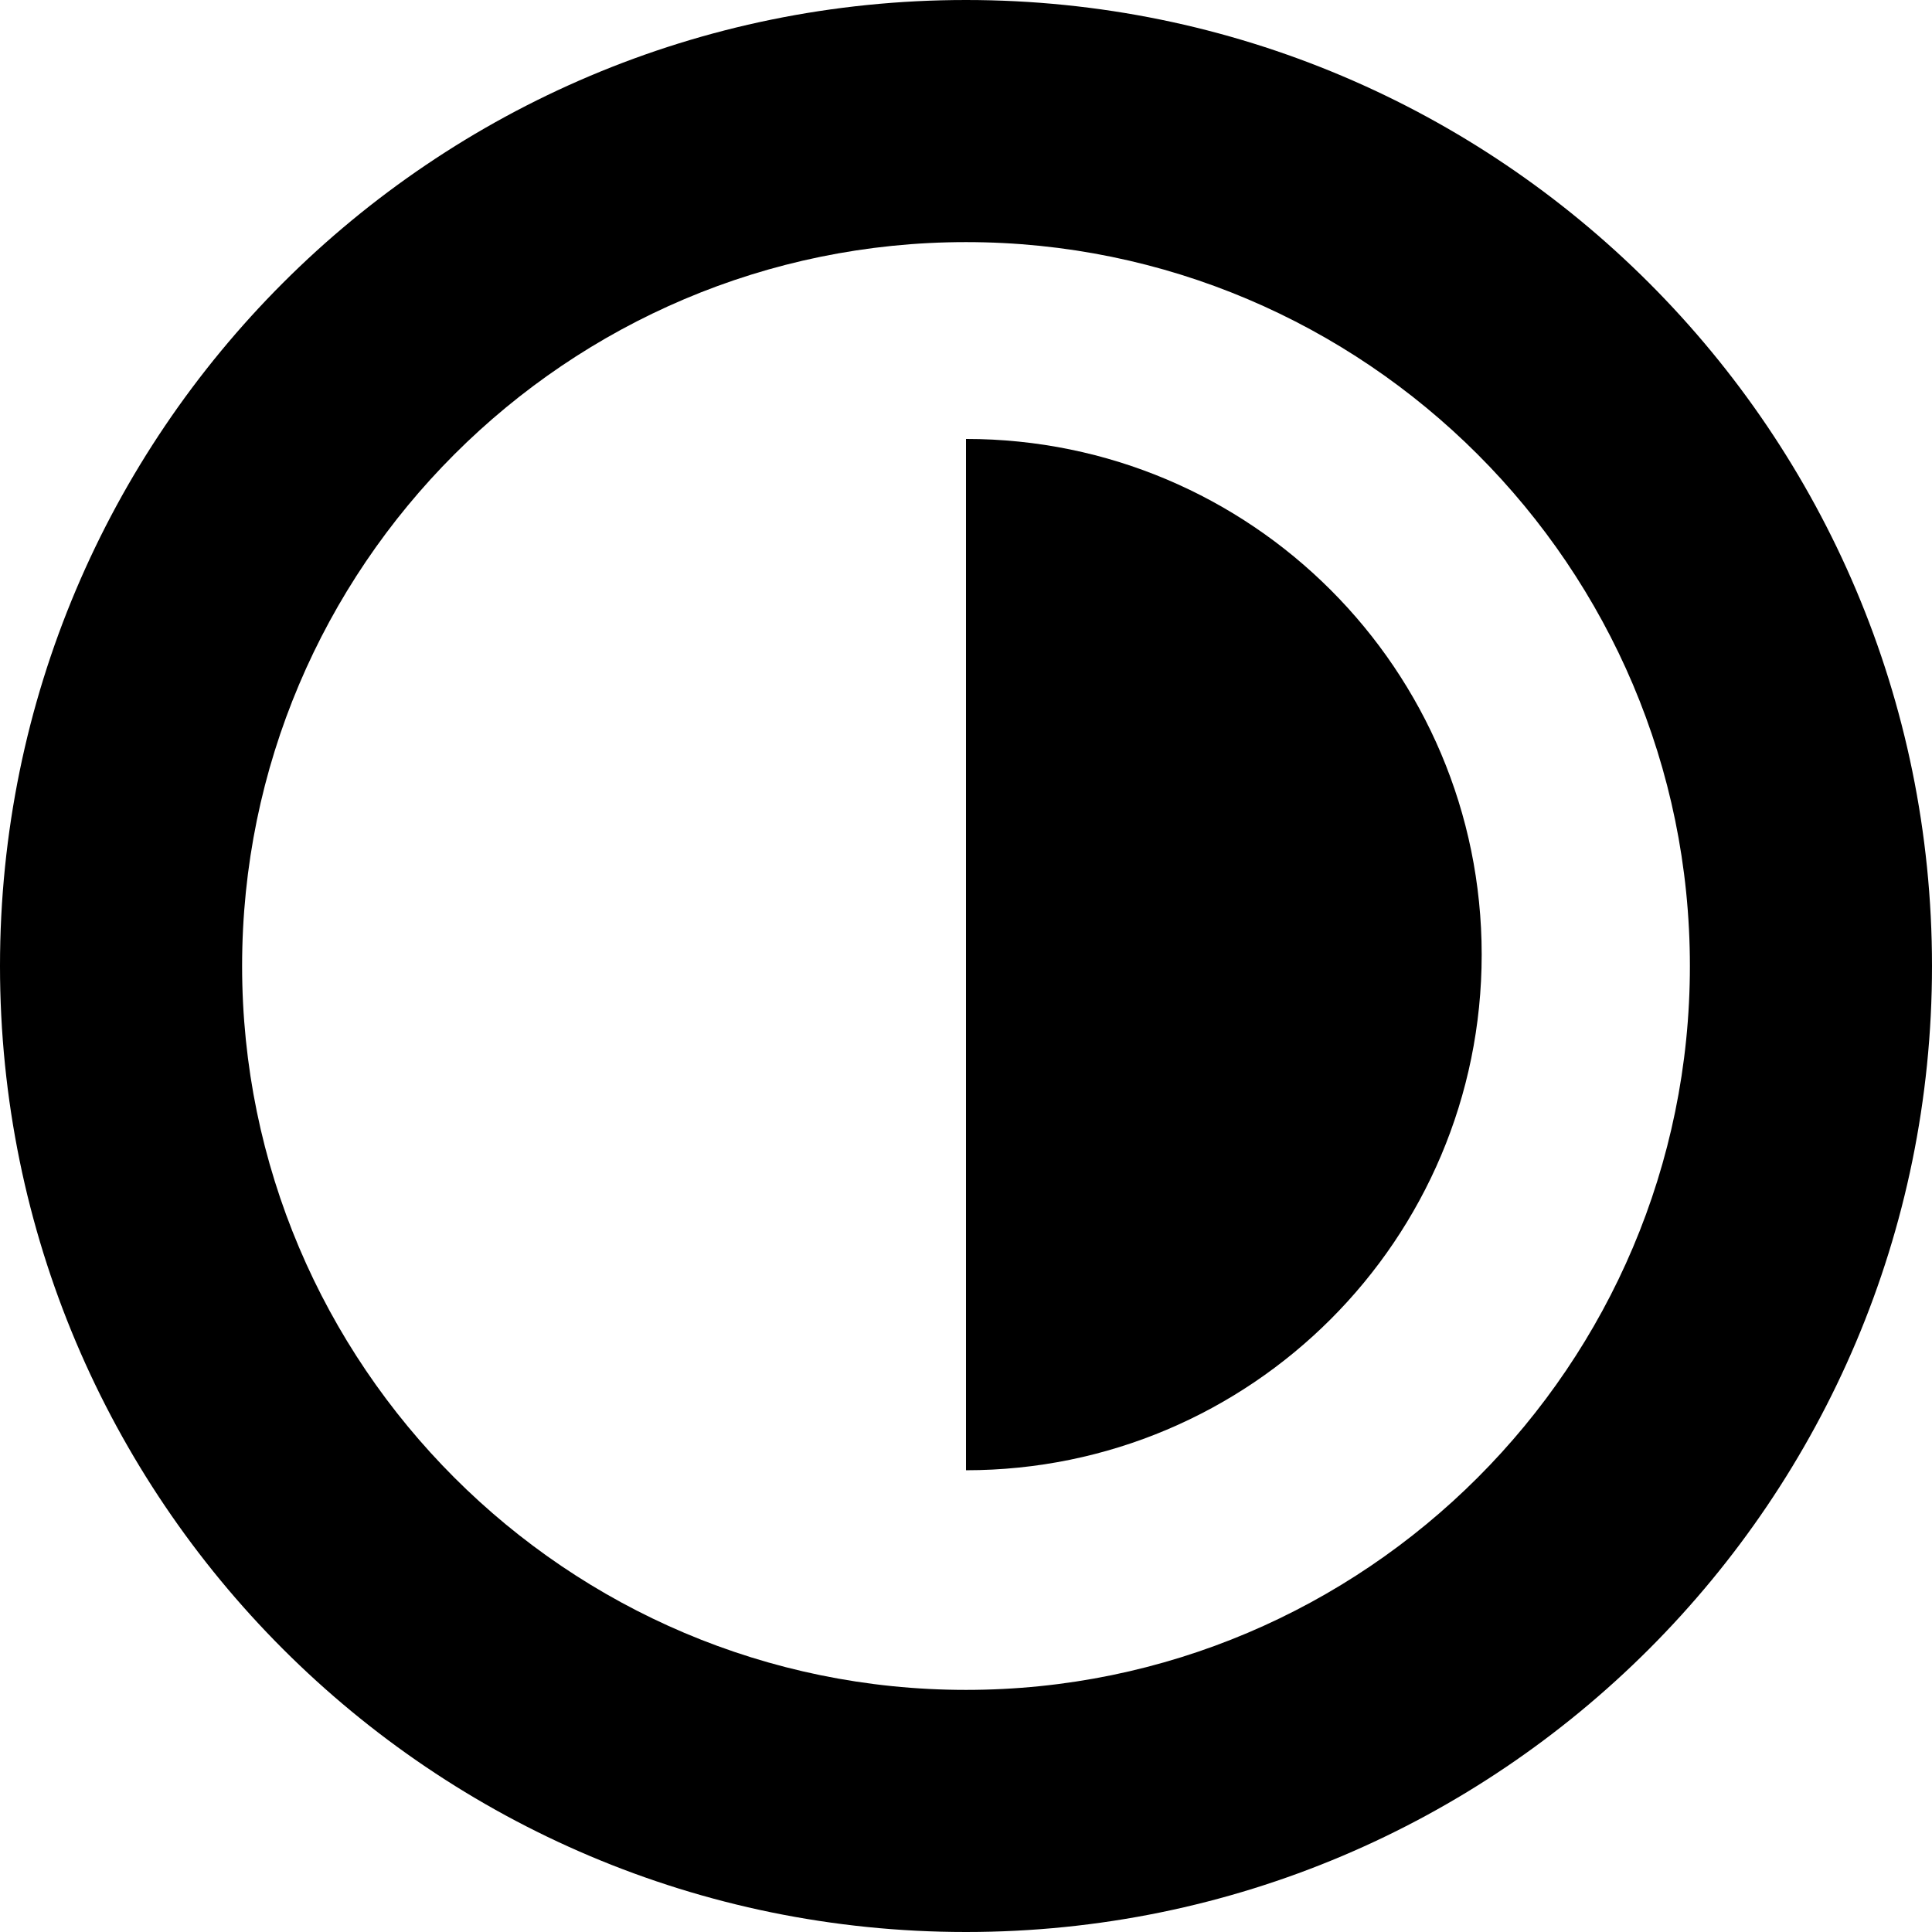
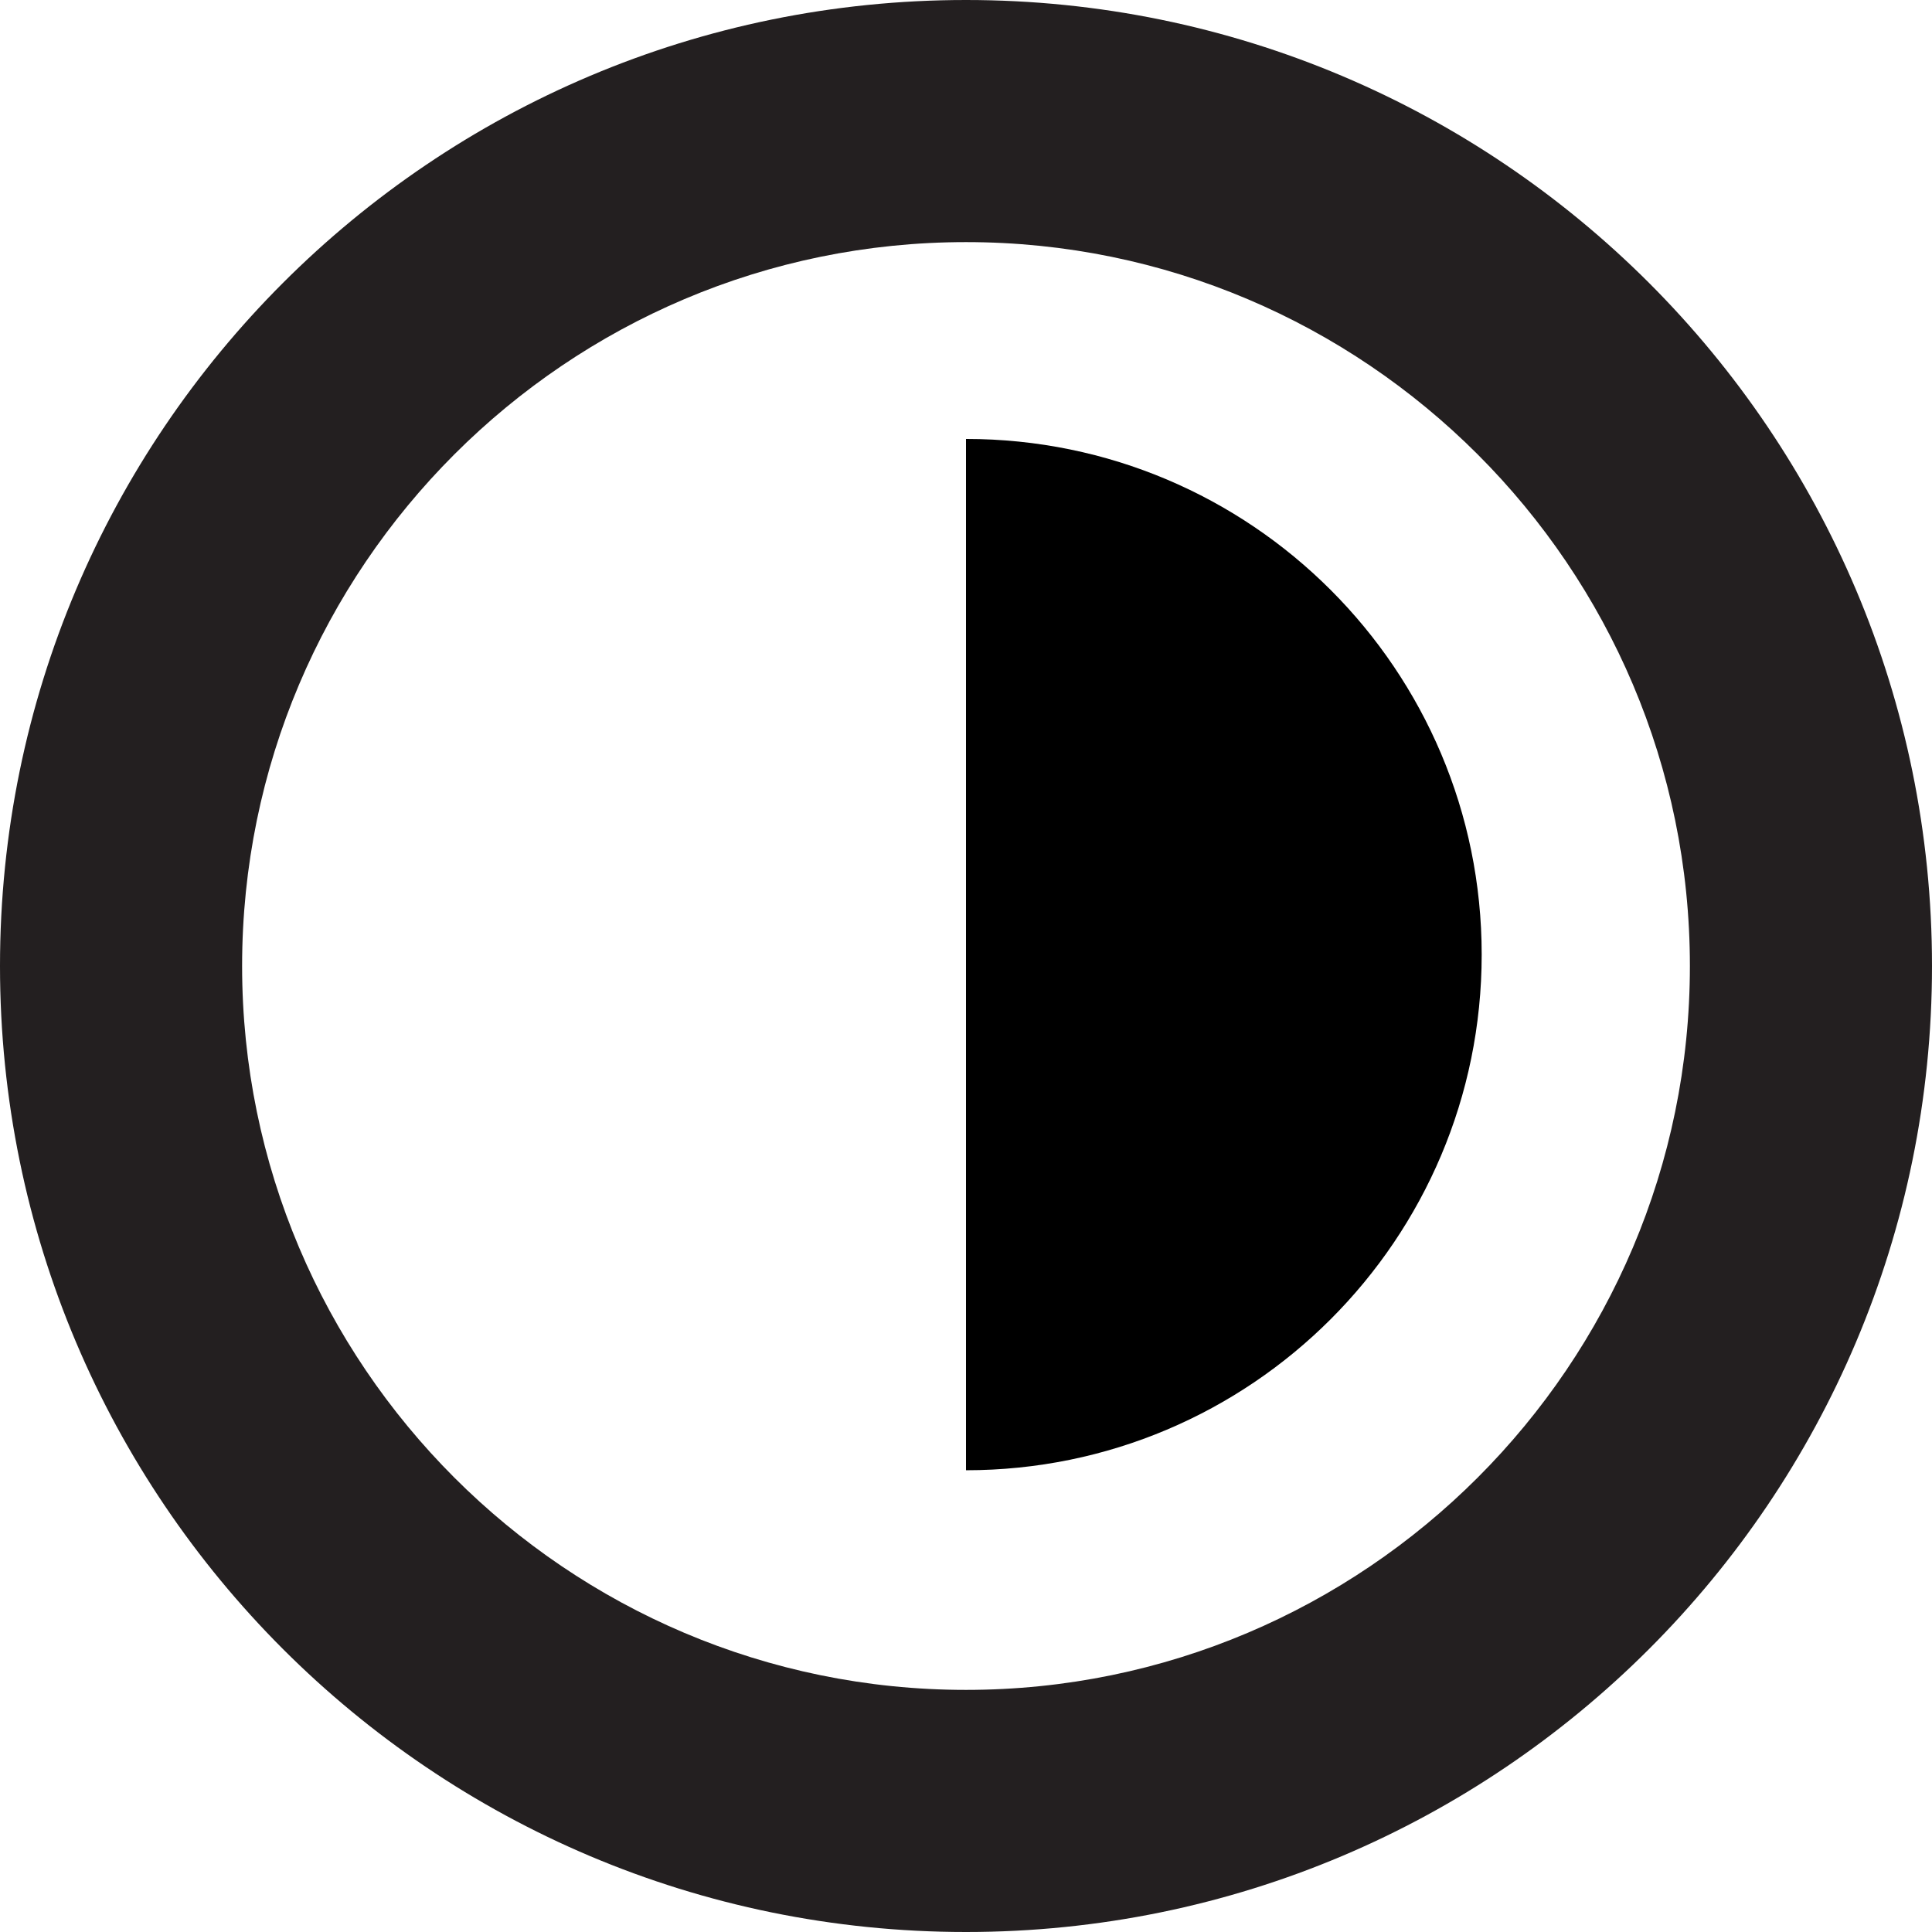
- <svg xmlns="http://www.w3.org/2000/svg" version="1.0" id="Layer_1" x="0px" y="0px" width="32px" height="32px" viewBox="-35.422 -7.96 31.92 31.92" enable-background="new -35.422 -7.96 31.92 31.92" xml:space="preserve">
-   <path d="M-19.462-3.96c6.595,0,11.96,5.365,11.96,11.96s-5.365,11.96-11.96,11.96S-31.422,14.595-31.422,8  S-26.057-3.96-19.462-3.96 M-19.462-7.96c-8.814,0-15.96,7.145-15.96,15.96c0,8.813,7.146,15.96,15.96,15.96S-3.502,16.813-3.502,8  C-3.502-0.815-10.648-7.96-19.462-7.96L-19.462-7.96z" />
+ <svg xmlns="http://www.w3.org/2000/svg" version="1.0" id="Layer_1" x="0px" y="0px" width="31.92px" height="31.92px" viewBox="-35.422 -7.96 31.92 31.92" enable-background="new -35.422 -7.96 31.92 31.92" xml:space="preserve">
+   <path fill="#231F20" d="M-19.462-3.96c6.595,0,11.96,5.365,11.96,11.96s-5.365,11.96-11.96,11.96S-31.422,14.595-31.422,8 S-26.057-3.96-19.462-3.96 M-19.462-7.96c-8.814,0-15.96,7.145-15.96,15.96c0,8.813,7.146,15.96,15.96,15.96S-3.502,16.813-3.502,8 C-3.502-0.815-10.648-7.96-19.462-7.96L-19.462-7.96z" />
  <path d="M-19.462,16.331c4.706,0,8.52-3.813,8.52-8.52c0-4.705-3.813-8.519-8.52-8.519" />
</svg>
